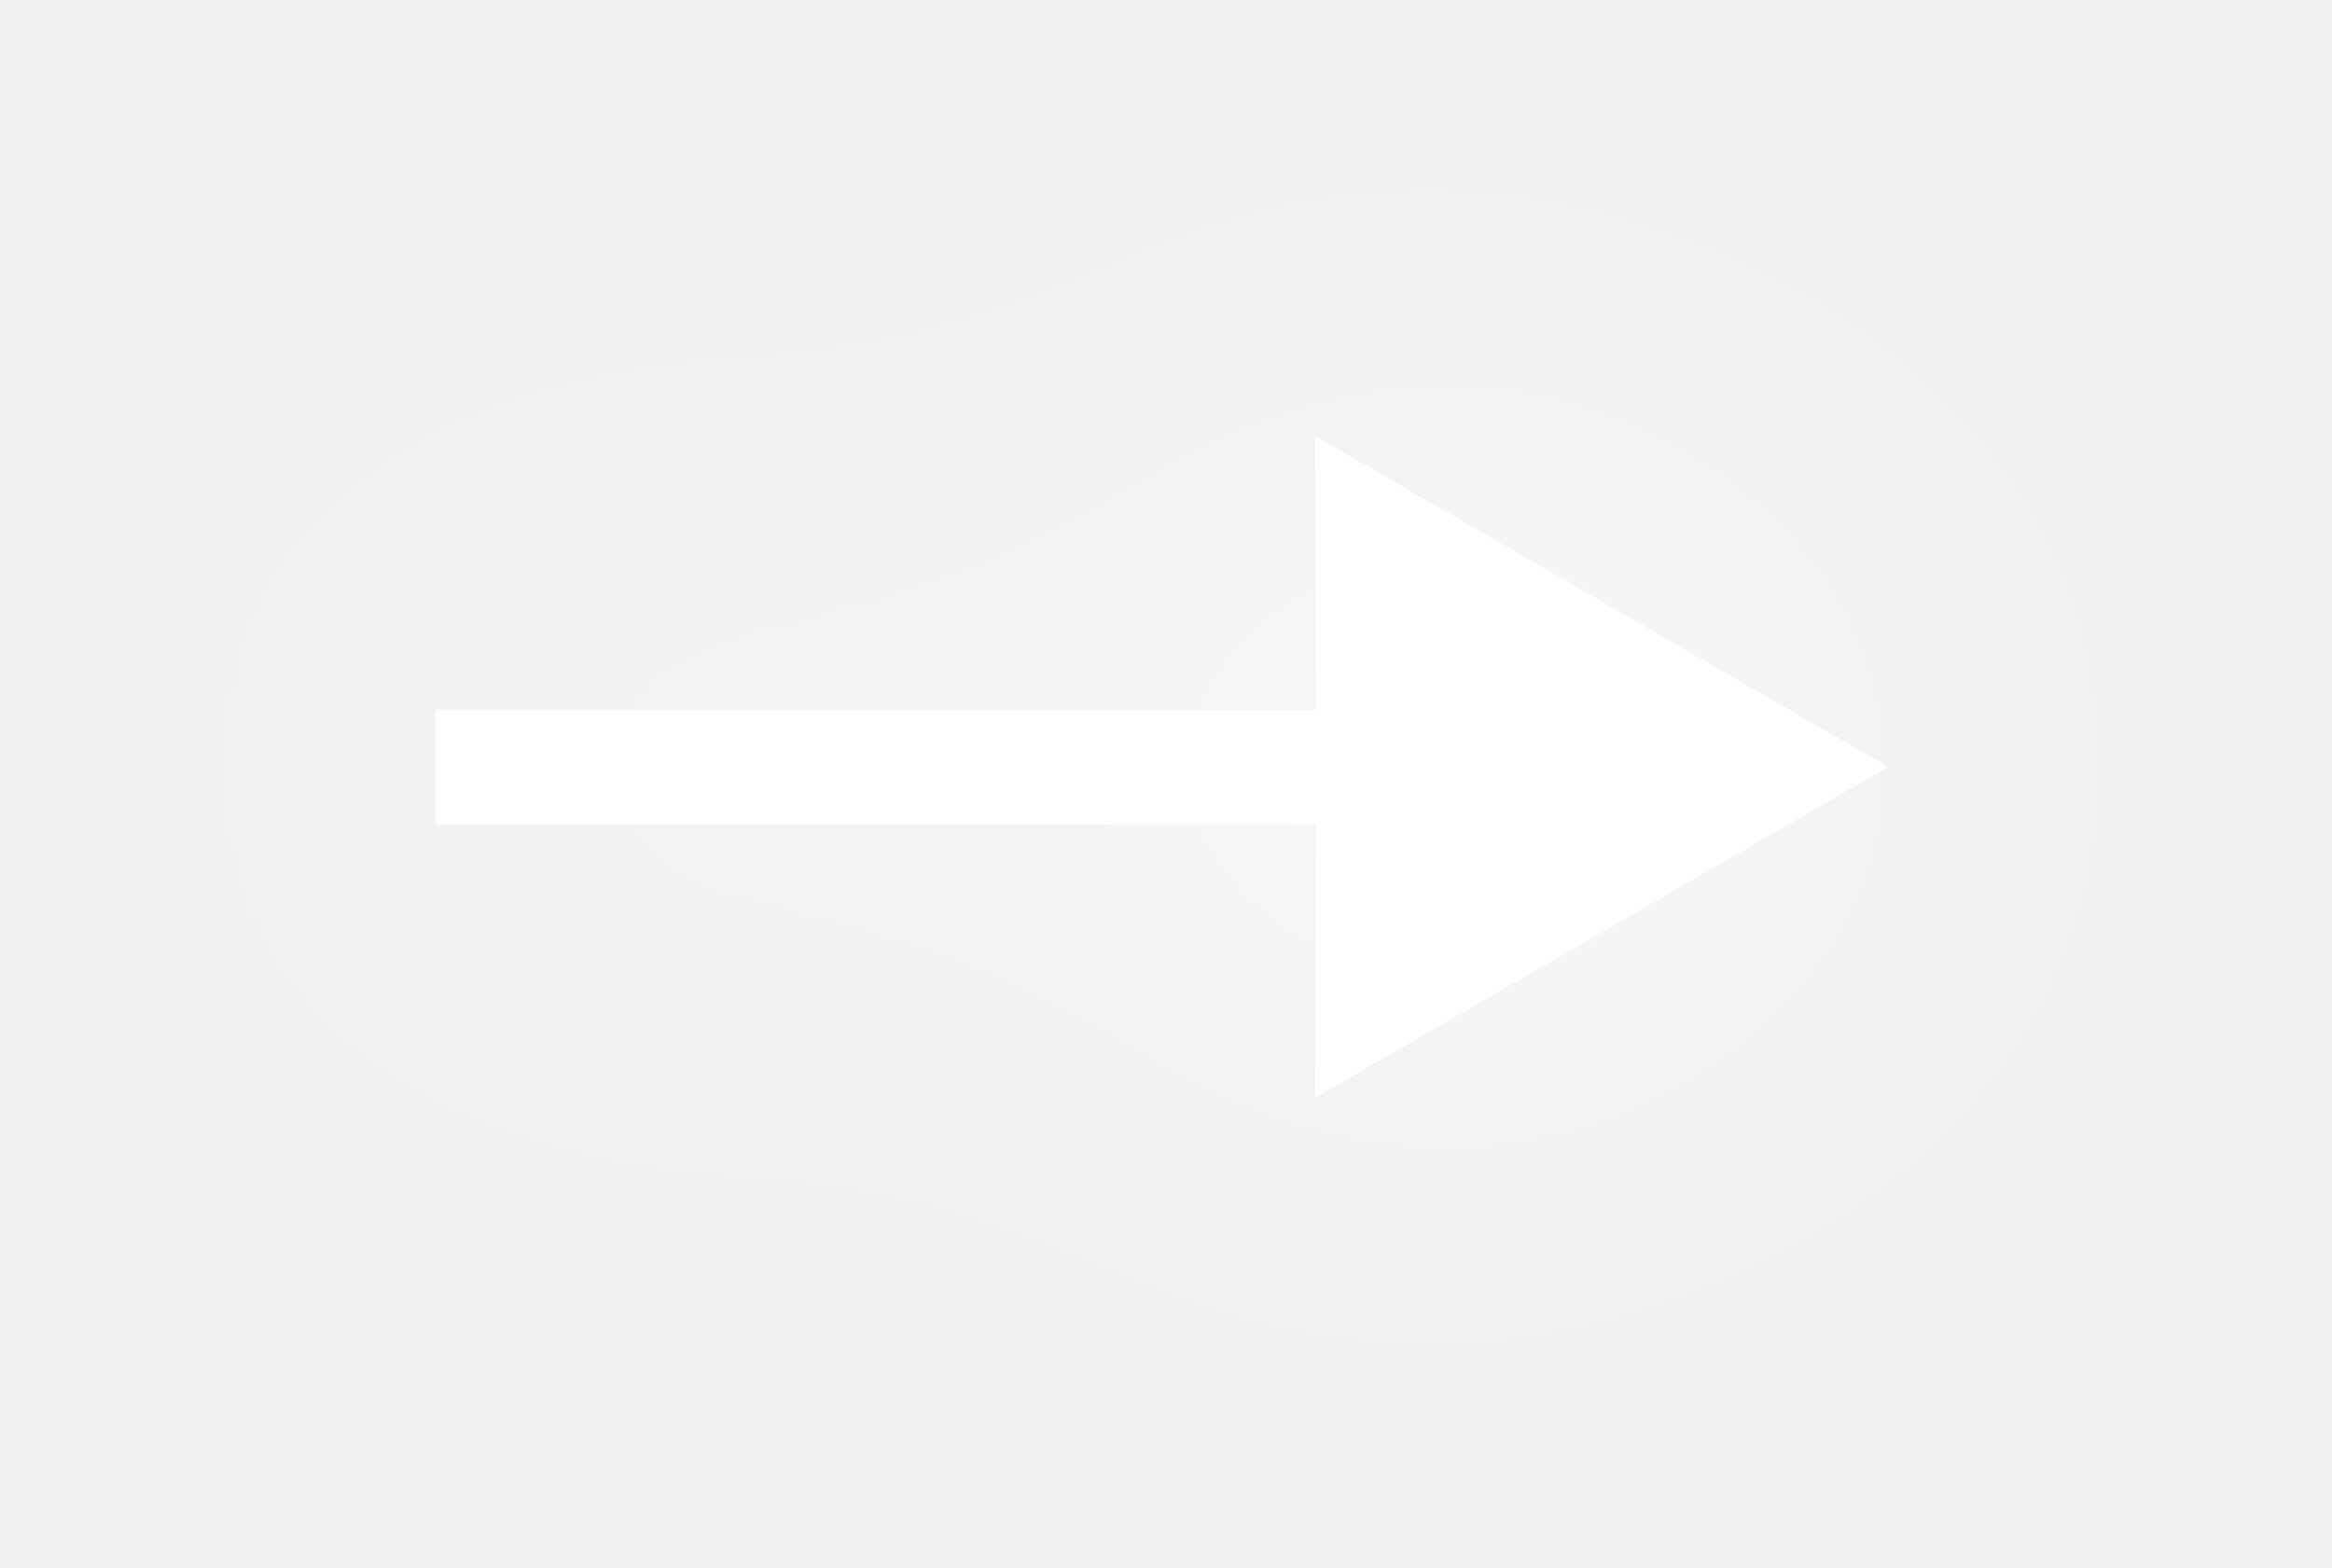
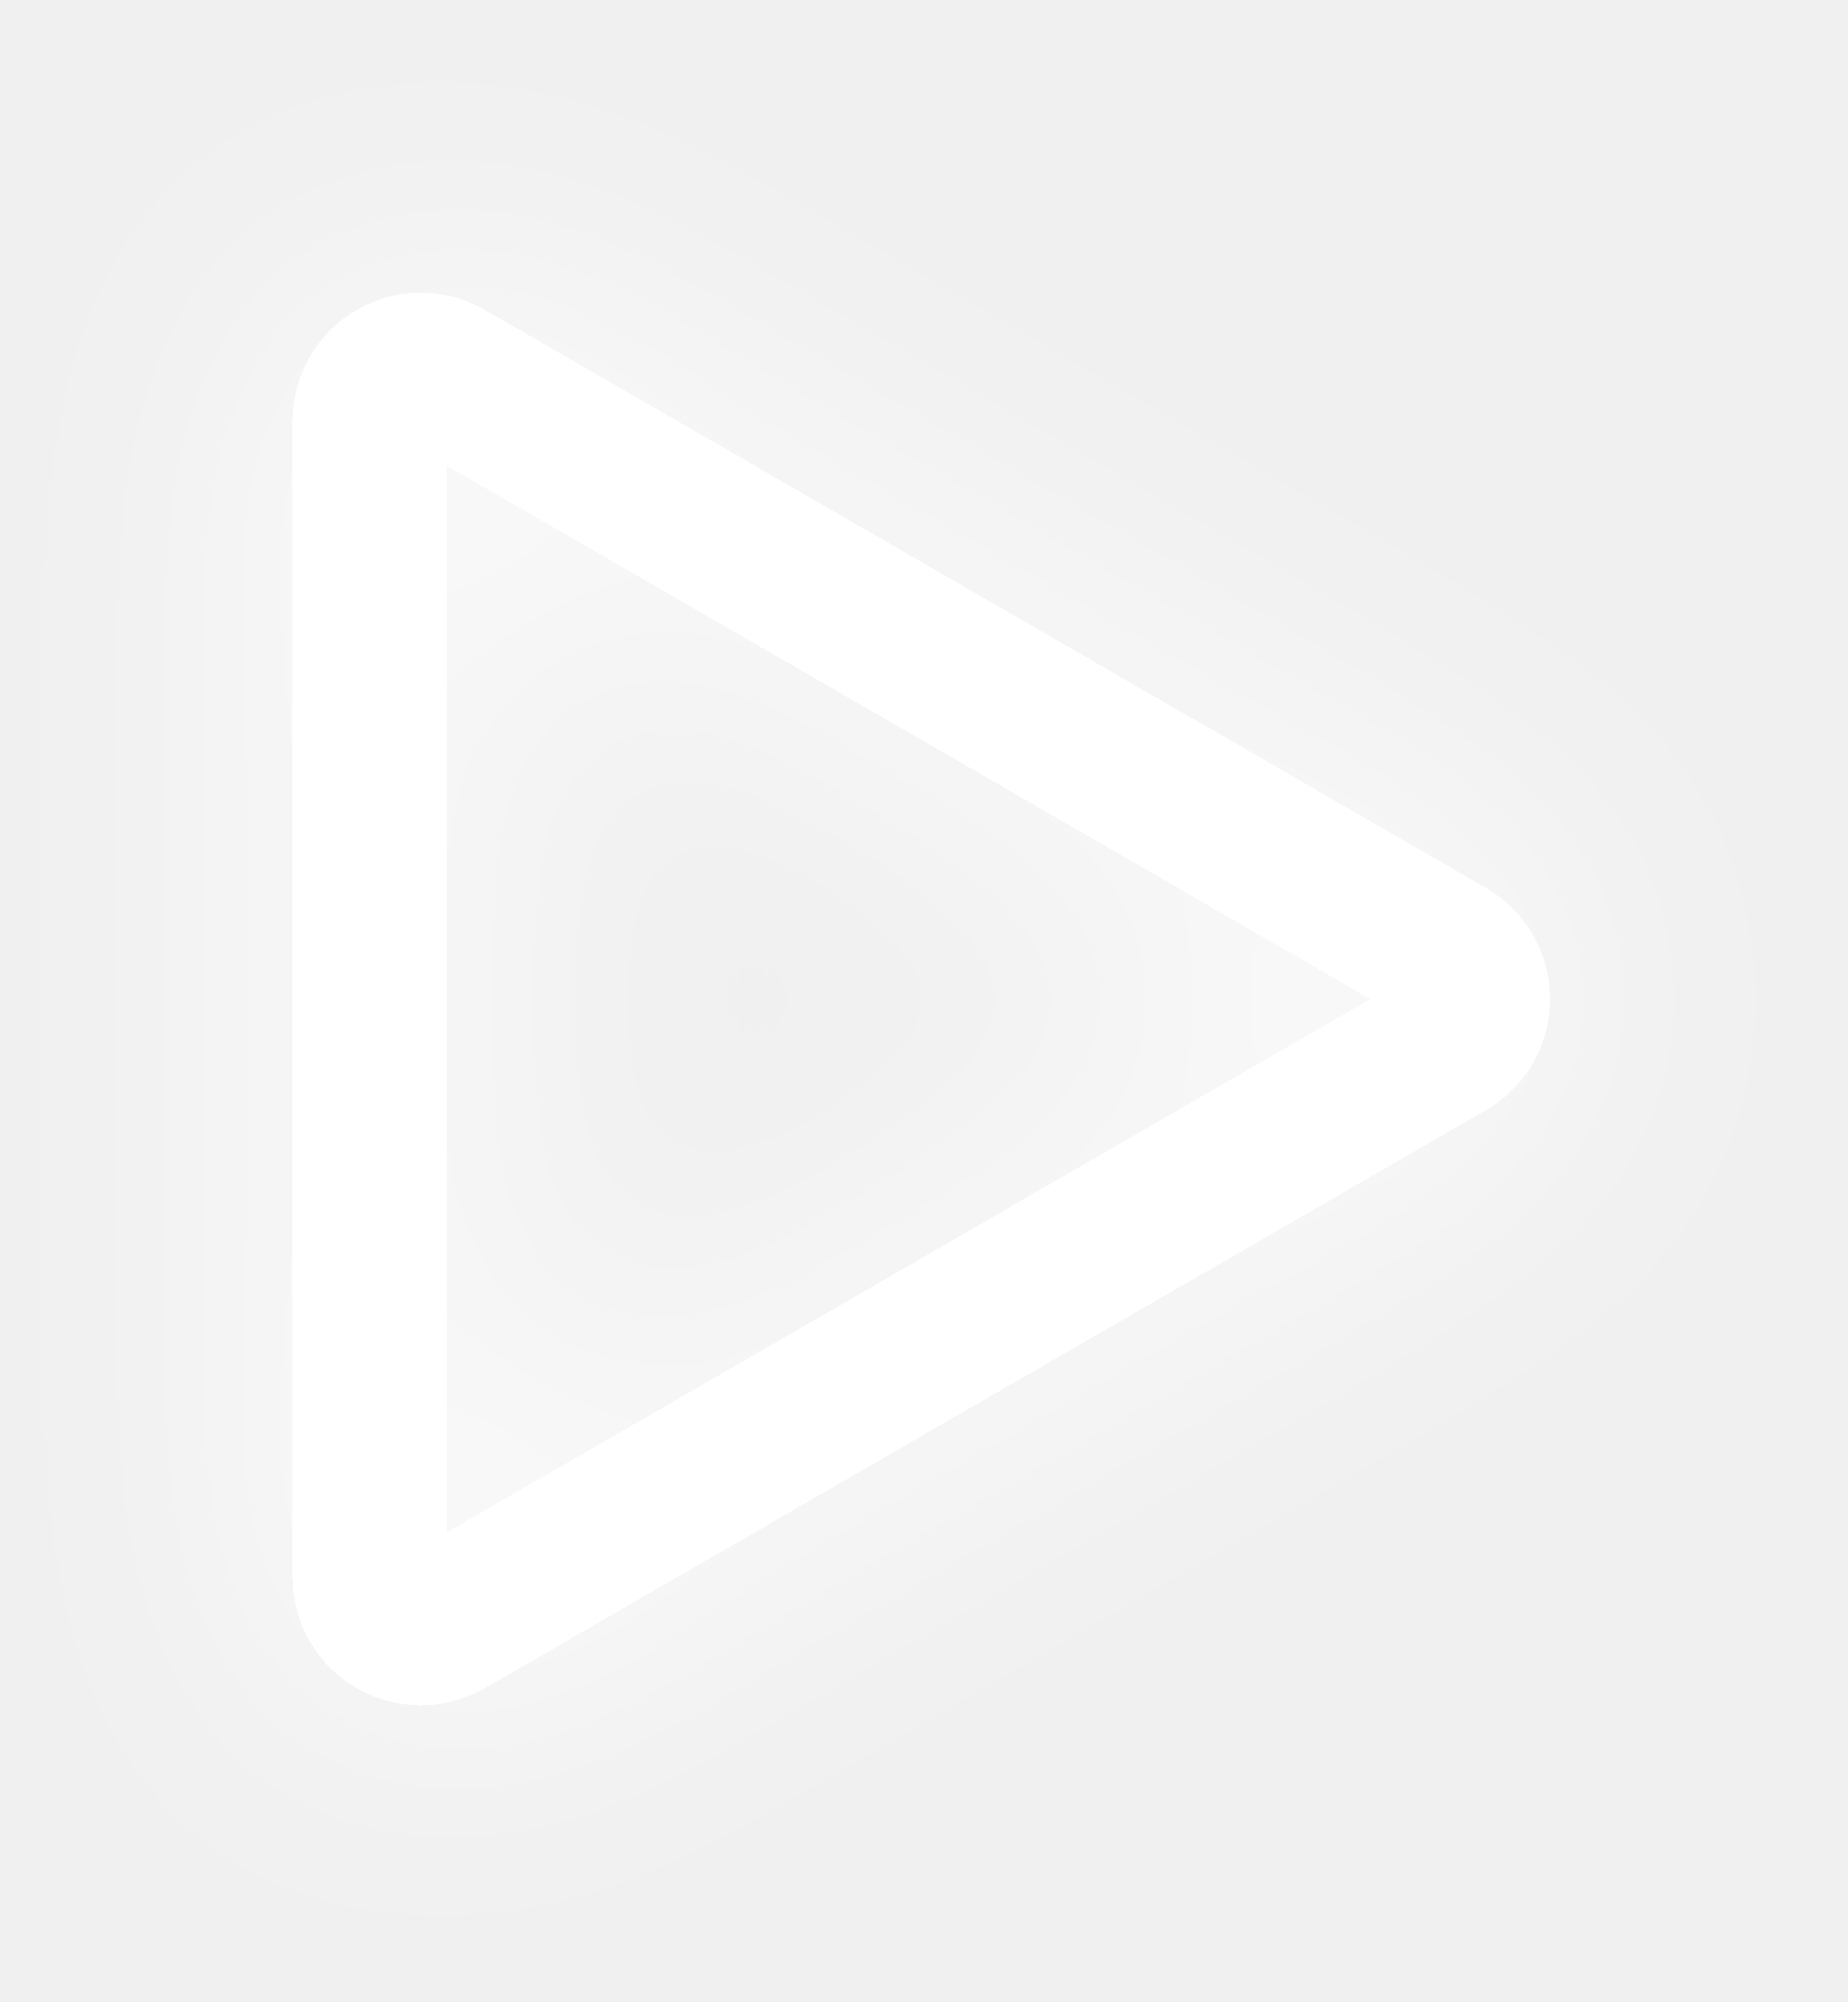
- <svg xmlns="http://www.w3.org/2000/svg" width="61" height="41" viewBox="0 0 61 41" fill="none">
-   <g filter="url(#filter0_d_416_292)">
-     <path d="M49.4 20.06L34.4 11.4V28.72L49.4 20.06ZM11.4 20.06V21.56H35.9V20.06V18.56H11.4V20.06Z" fill="white" />
+ <svg xmlns="http://www.w3.org/2000/svg" width="72" height="78" viewBox="0 0 72 78" fill="none">
+   <g filter="url(#filter0_d_675_3)">
+     <path d="M56.4 37.192C57.733 37.962 57.733 39.886 56.4 40.656L17.4 63.172C16.067 63.942 14.4 62.98 14.4 61.441V16.407C14.4 14.868 16.067 13.905 17.4 14.675L56.4 37.192Z" stroke="white" stroke-width="6" shape-rendering="crispEdges" />
  </g>
  <defs>
-     <filter id="filter0_d_416_292" x="-5.72205e-06" y="-9.72748e-05" width="60.8" height="40.12" filterUnits="userSpaceOnUse" color-interpolation-filters="sRGB">
+     <filter id="filter0_d_675_3" x="-5.72205e-06" y="-9.72748e-05" width="71.8" height="77.848" filterUnits="userSpaceOnUse" color-interpolation-filters="sRGB">
      <feFlood flood-opacity="0" result="BackgroundImageFix" />
      <feColorMatrix in="SourceAlpha" type="matrix" values="0 0 0 0 0 0 0 0 0 0 0 0 0 0 0 0 0 0 127 0" result="hardAlpha" />
      <feOffset />
      <feGaussianBlur stdDeviation="5.7" />
      <feComposite in2="hardAlpha" operator="out" />
      <feColorMatrix type="matrix" values="0 0 0 0 1 0 0 0 0 1 0 0 0 0 1 0 0 0 1 0" />
-       <feBlend mode="normal" in2="BackgroundImageFix" result="effect1_dropShadow_416_292" />
-       <feBlend mode="normal" in="SourceGraphic" in2="effect1_dropShadow_416_292" result="shape" />
+       <feBlend mode="normal" in2="BackgroundImageFix" result="effect1_dropShadow_675_3" />
+       <feBlend mode="normal" in="SourceGraphic" in2="effect1_dropShadow_675_3" result="shape" />
    </filter>
  </defs>
</svg>
